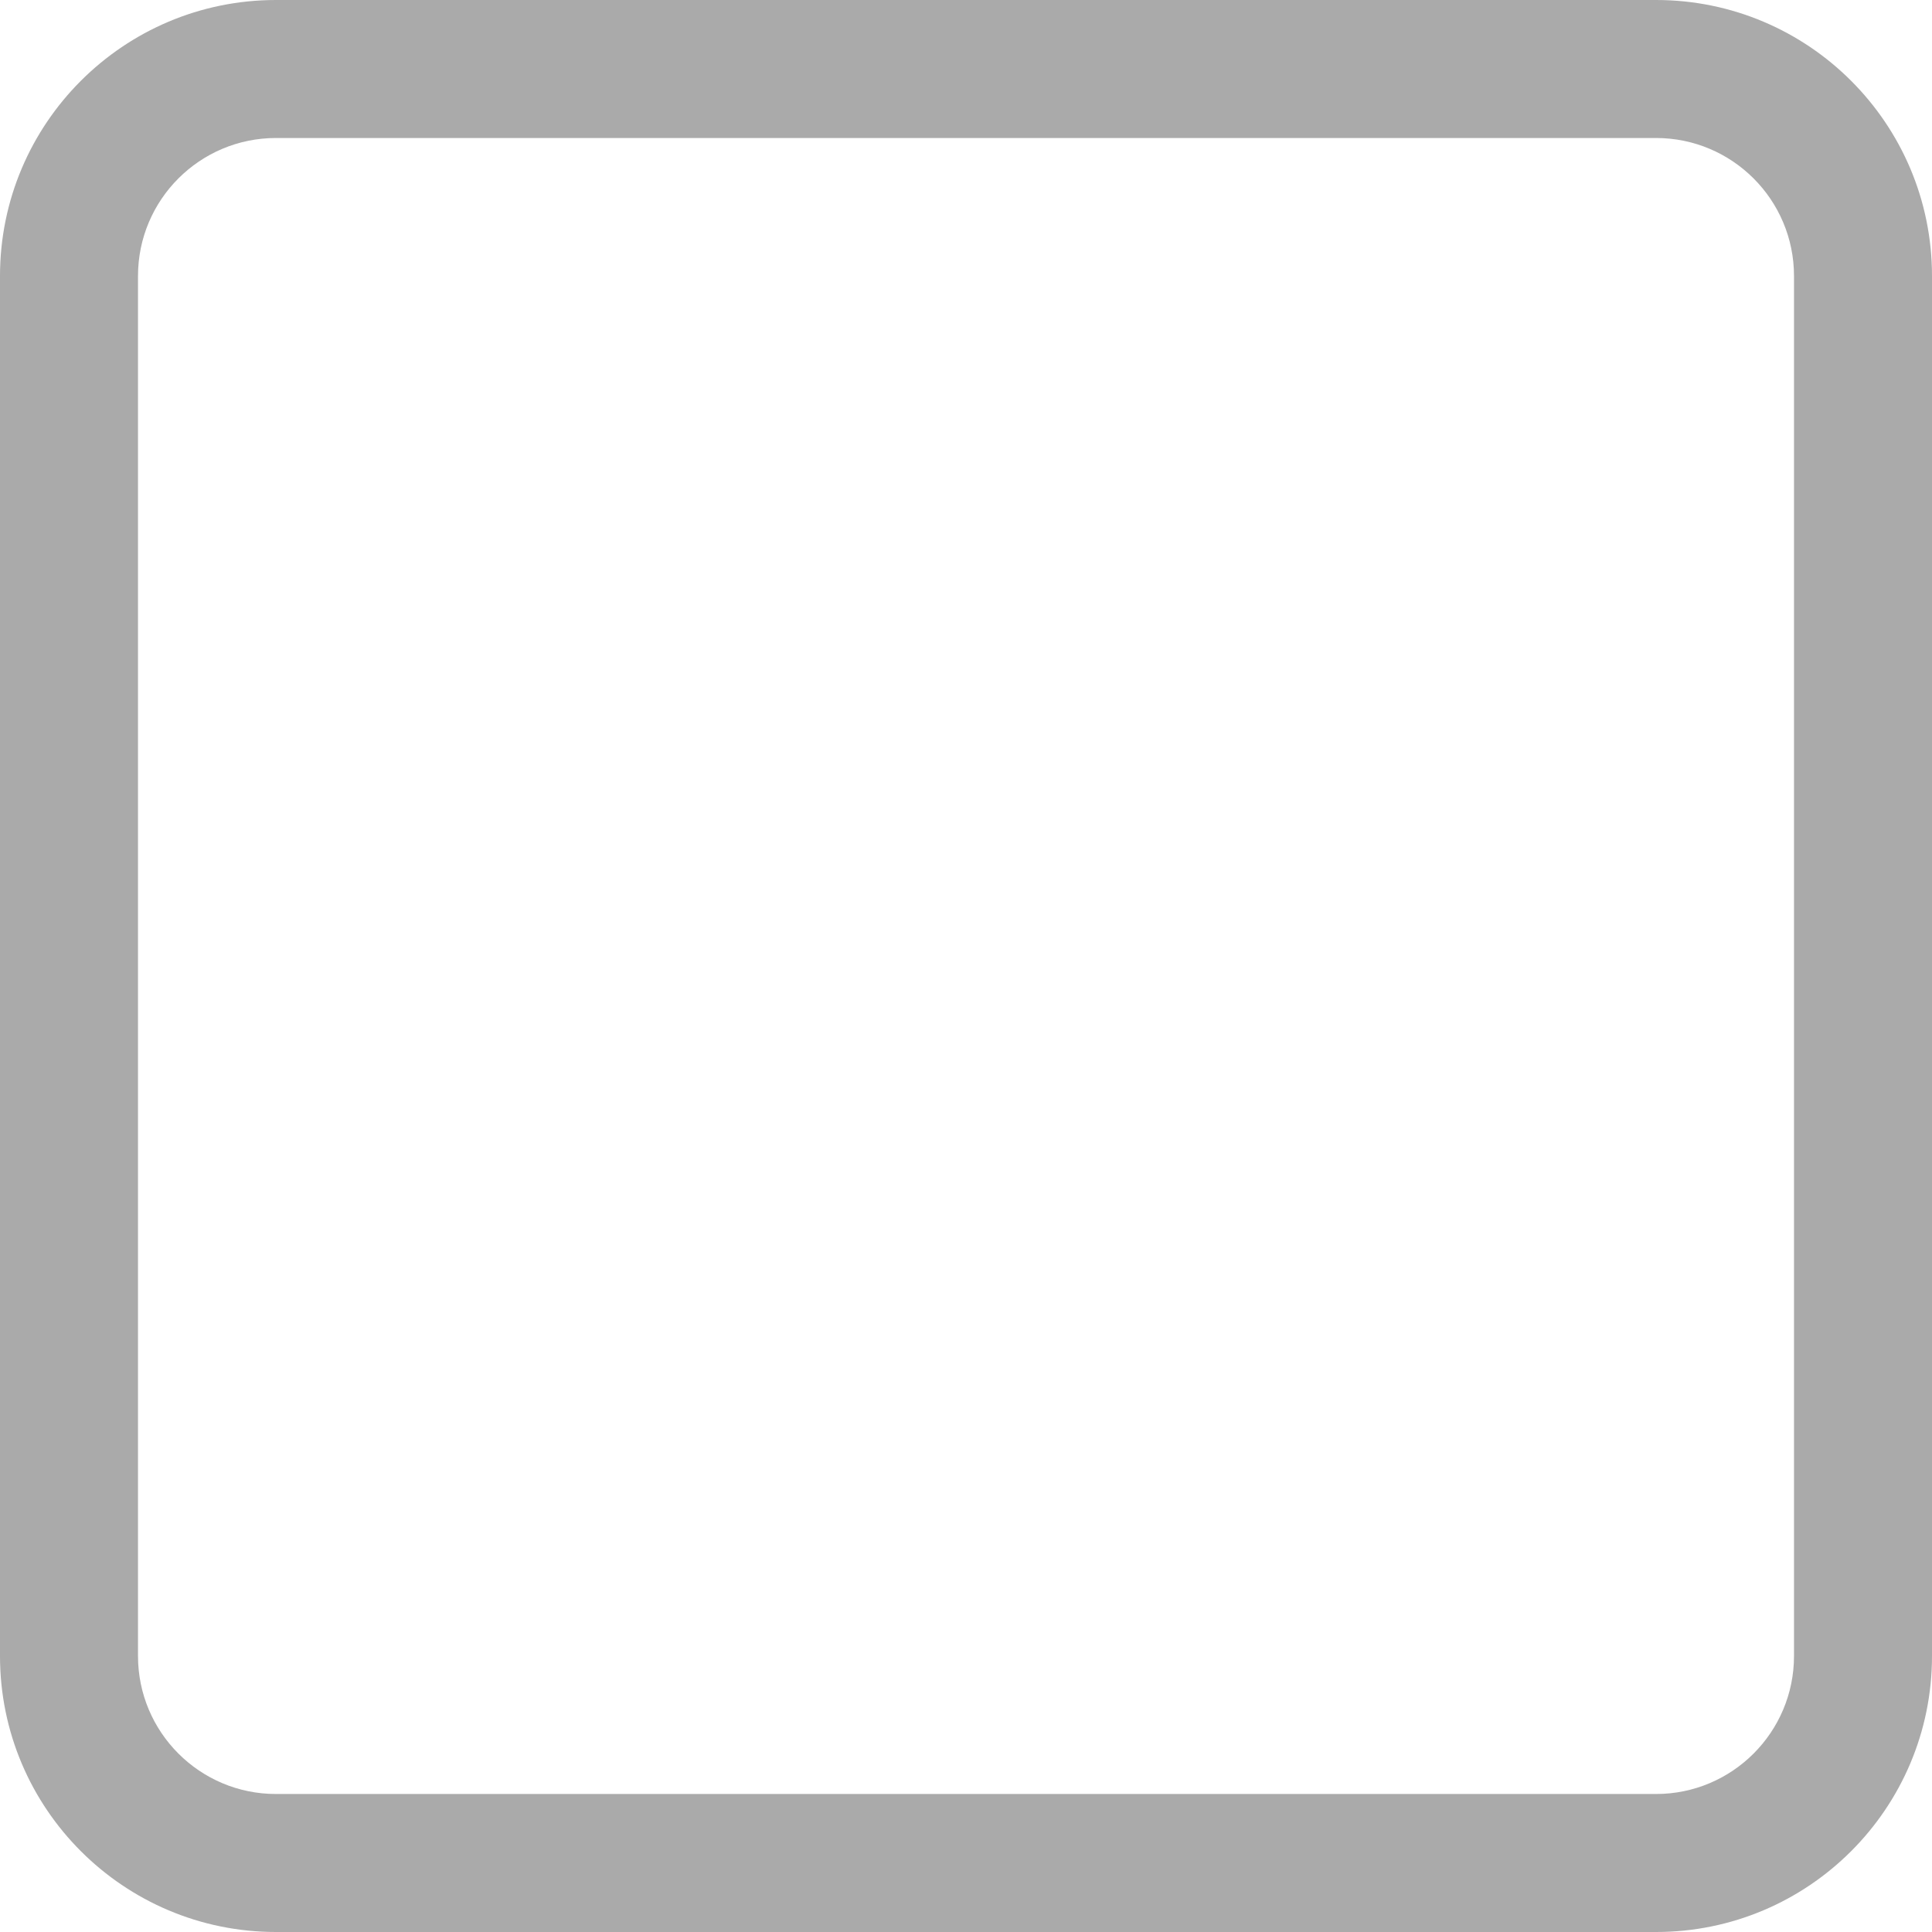
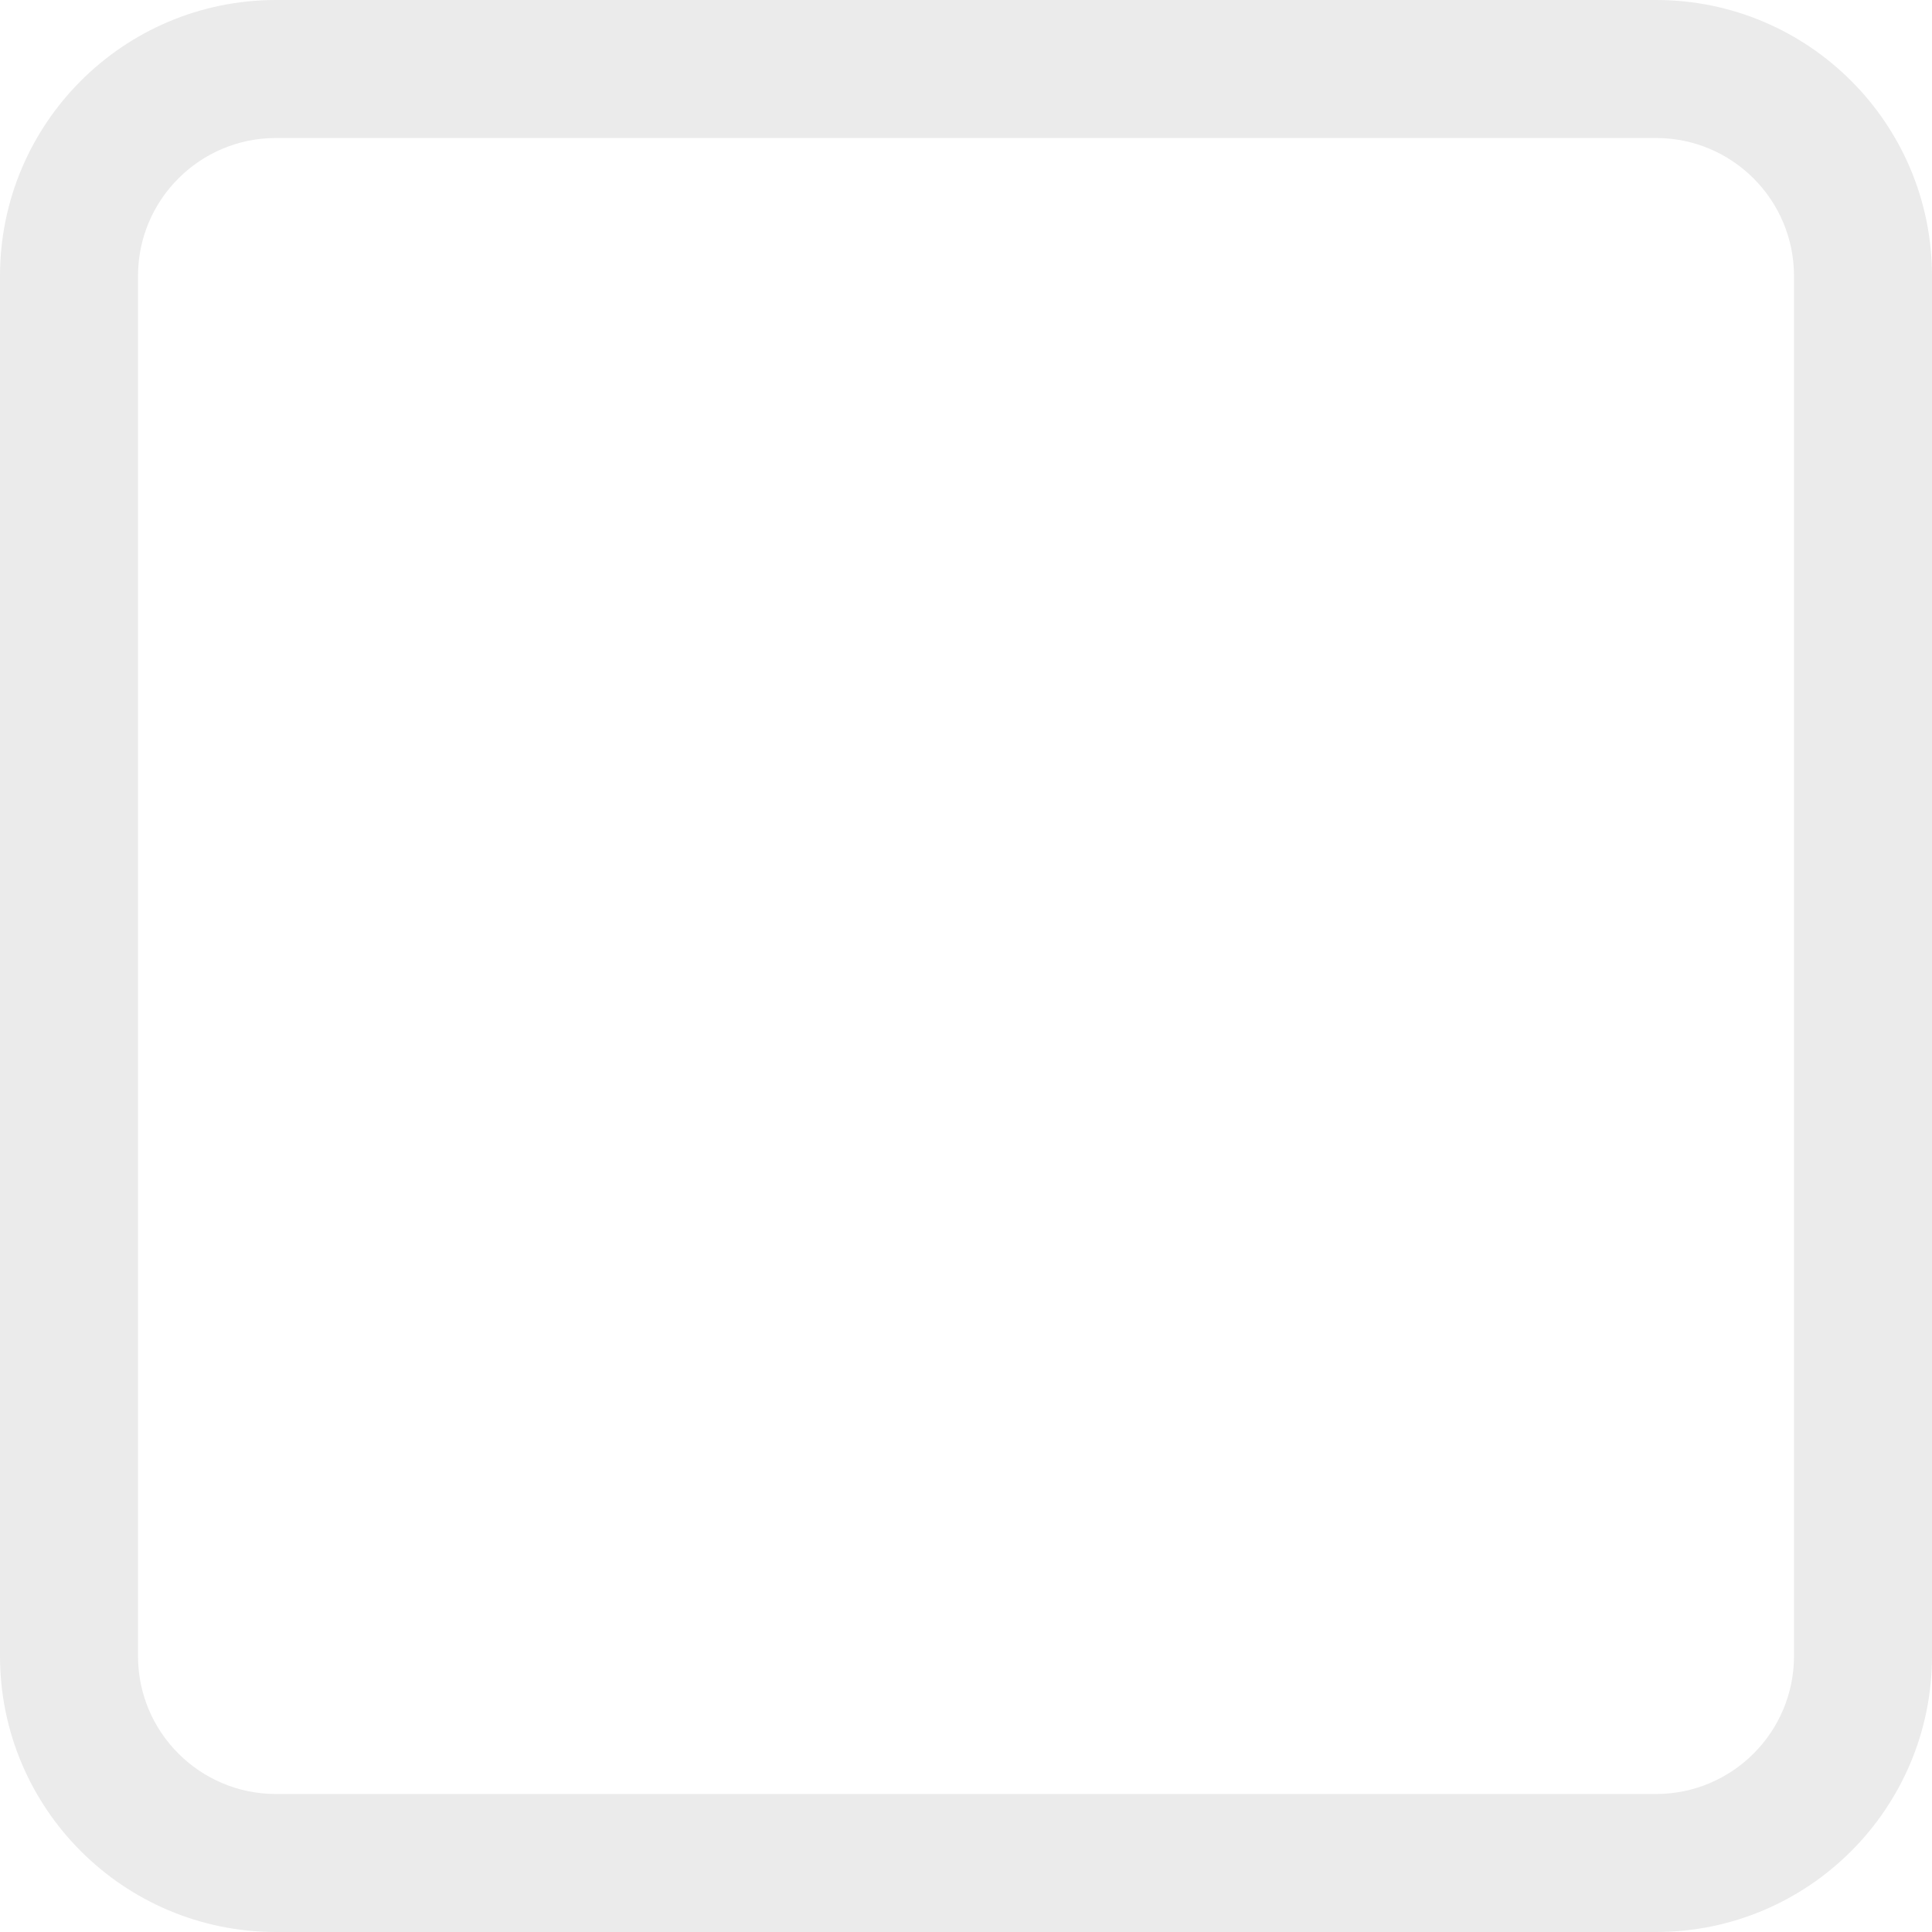
<svg xmlns="http://www.w3.org/2000/svg" width="14" height="14" viewBox="0 0 14 14">
  <defs>
    <style>
      .cls-1 {
-         fill: #aaa;
+         fill: #ebebeb;
        fill-rule: evenodd;
      }
    </style>
  </defs>
-   <path id="复选-未选-正常状态" class="cls-1" d="M1112,162h-10a2,2,0,0,1-2-2V150a2,2,0,0,1,2-2h10a2,2,0,0,1,2,2v10A2,2,0,0,1,1112,162Zm1-12a1,1,0,0,0-1-1h-10a1,1,0,0,0-1,1v10a1,1,0,0,0,1,1h10a1,1,0,0,0,1-1V150Z" transform="translate(-1100 -148)" />
+   <path id="复选-未选-不可点击" class="cls-1" d="M1352,162h-10a2,2,0,0,1-2-2V150a2,2,0,0,1,2-2h10a2,2,0,0,1,2,2v10A2,2,0,0,1,1352,162Zm1-12a1,1,0,0,0-1-1h-10a1,1,0,0,0-1,1v10a1,1,0,0,0,1,1h10a1,1,0,0,0,1-1V150Z" transform="translate(-1340 -148)" />
</svg>
